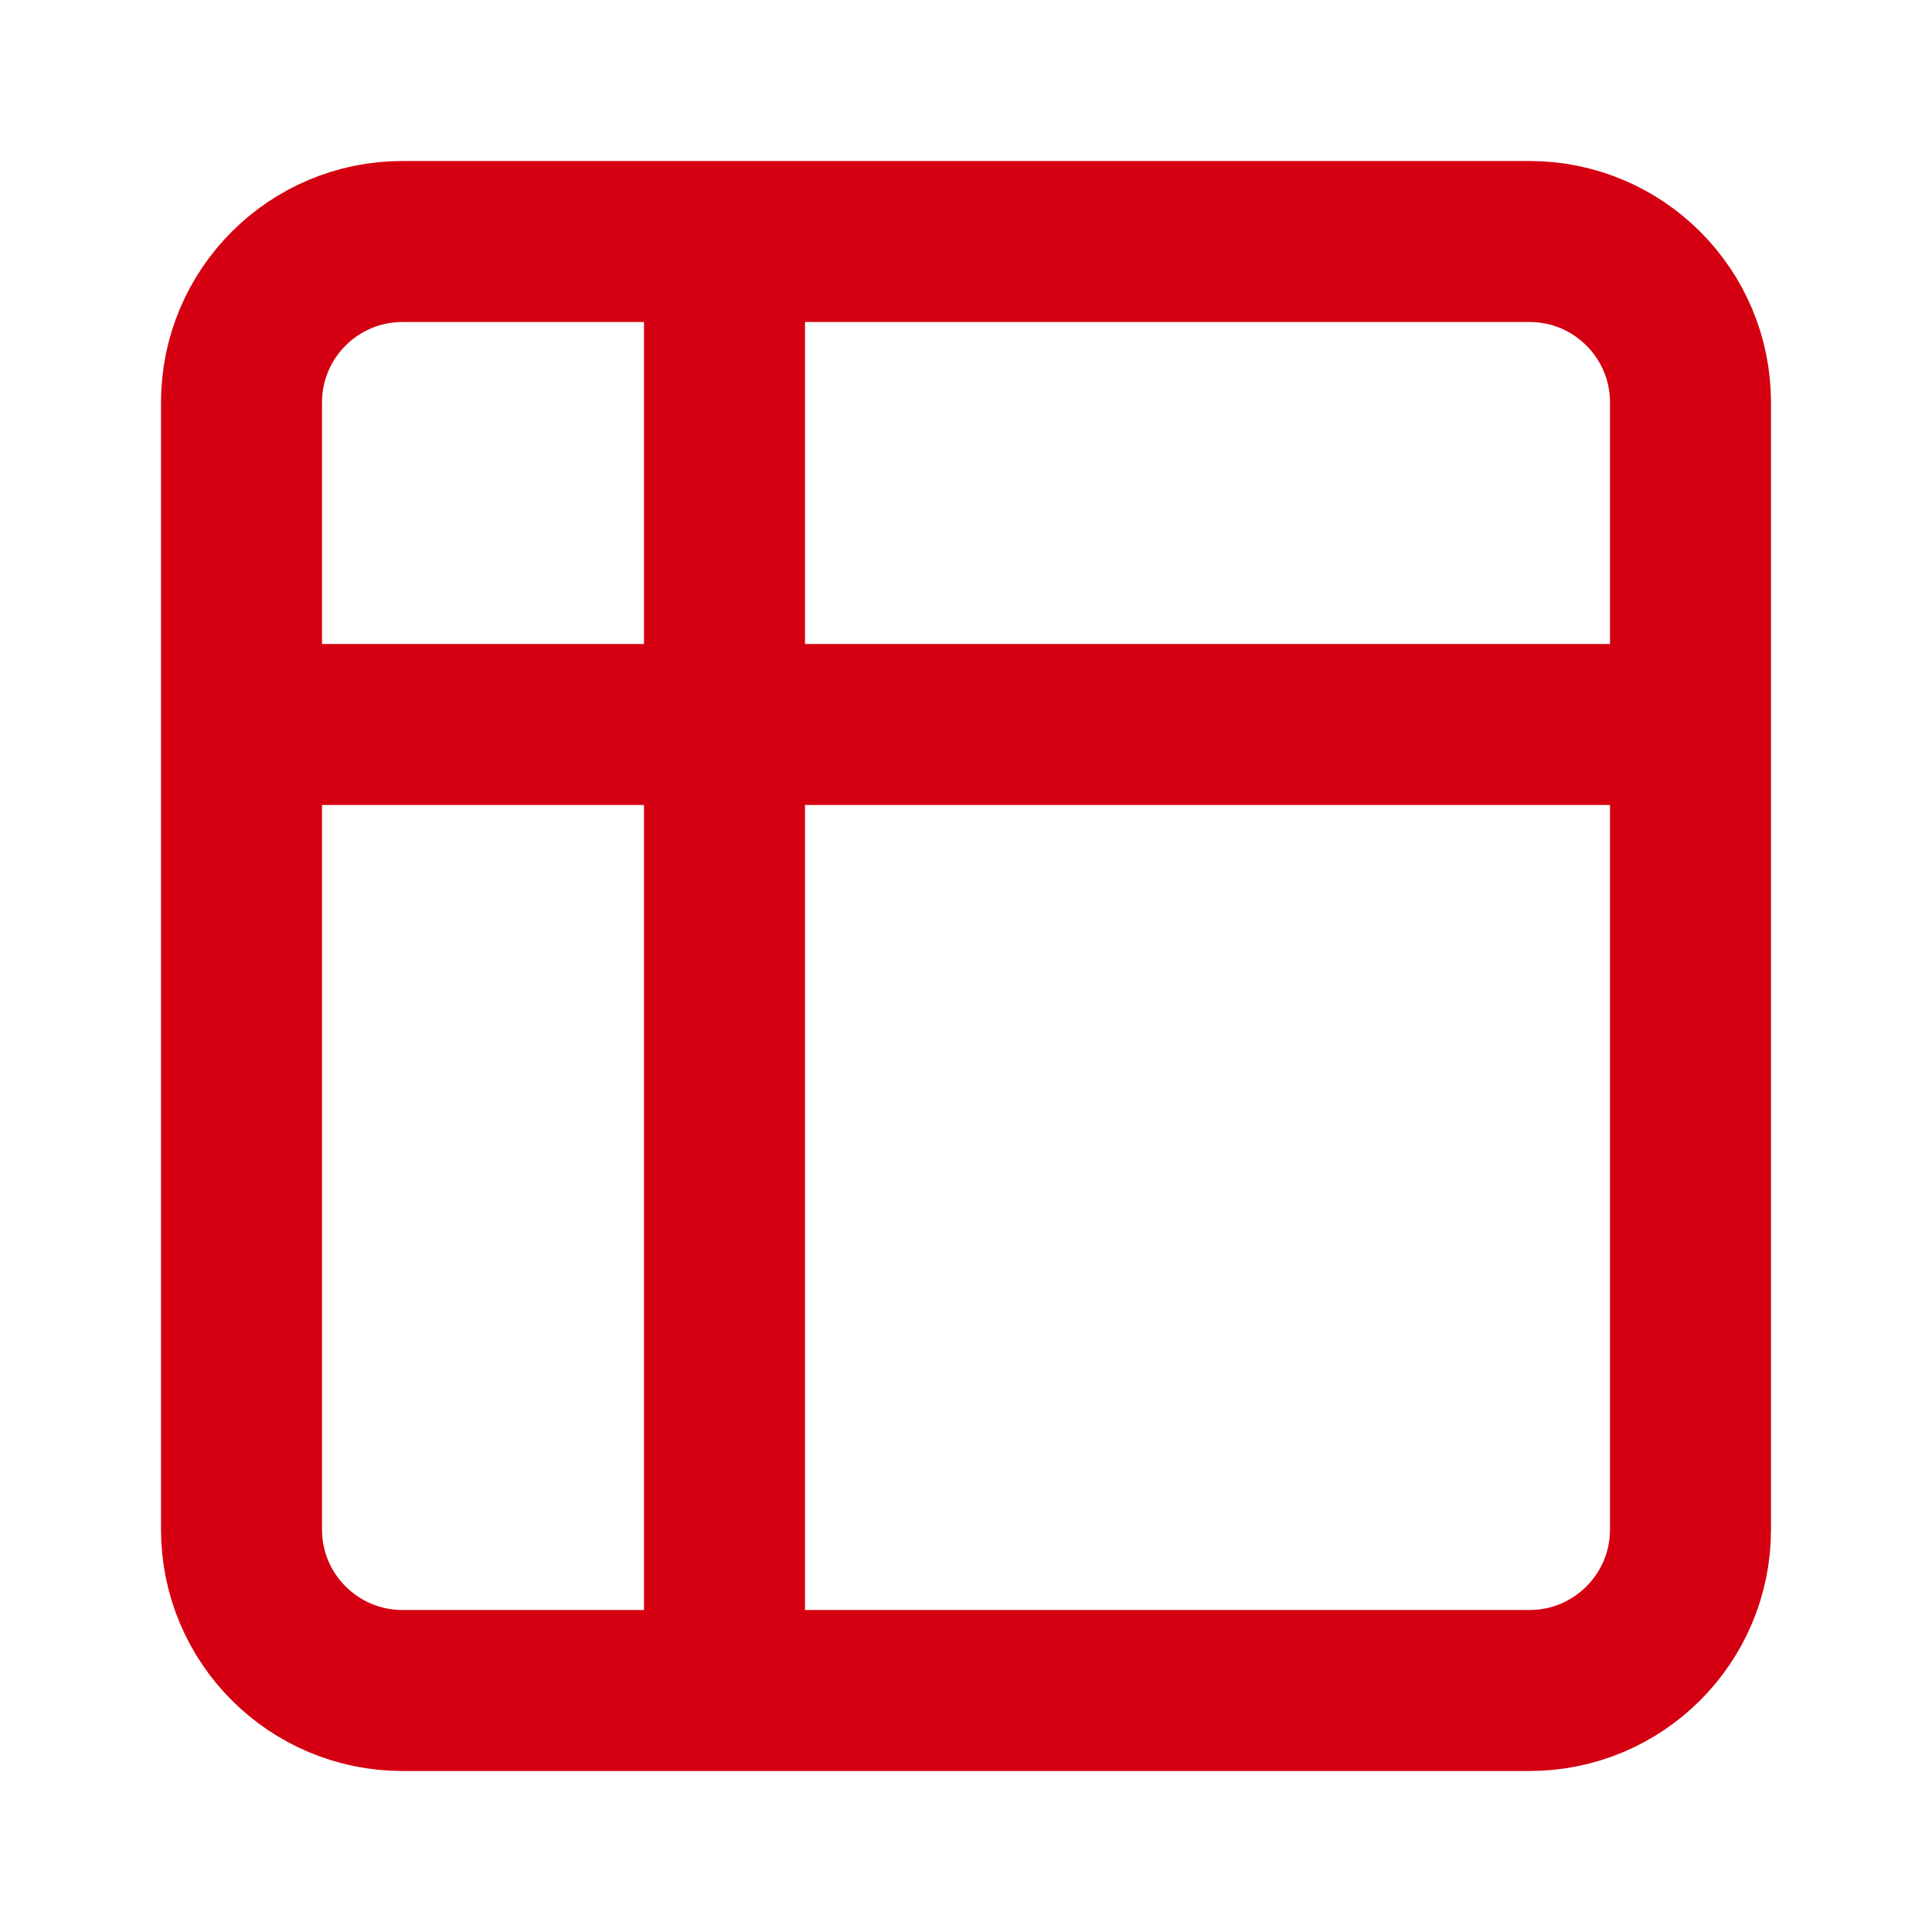
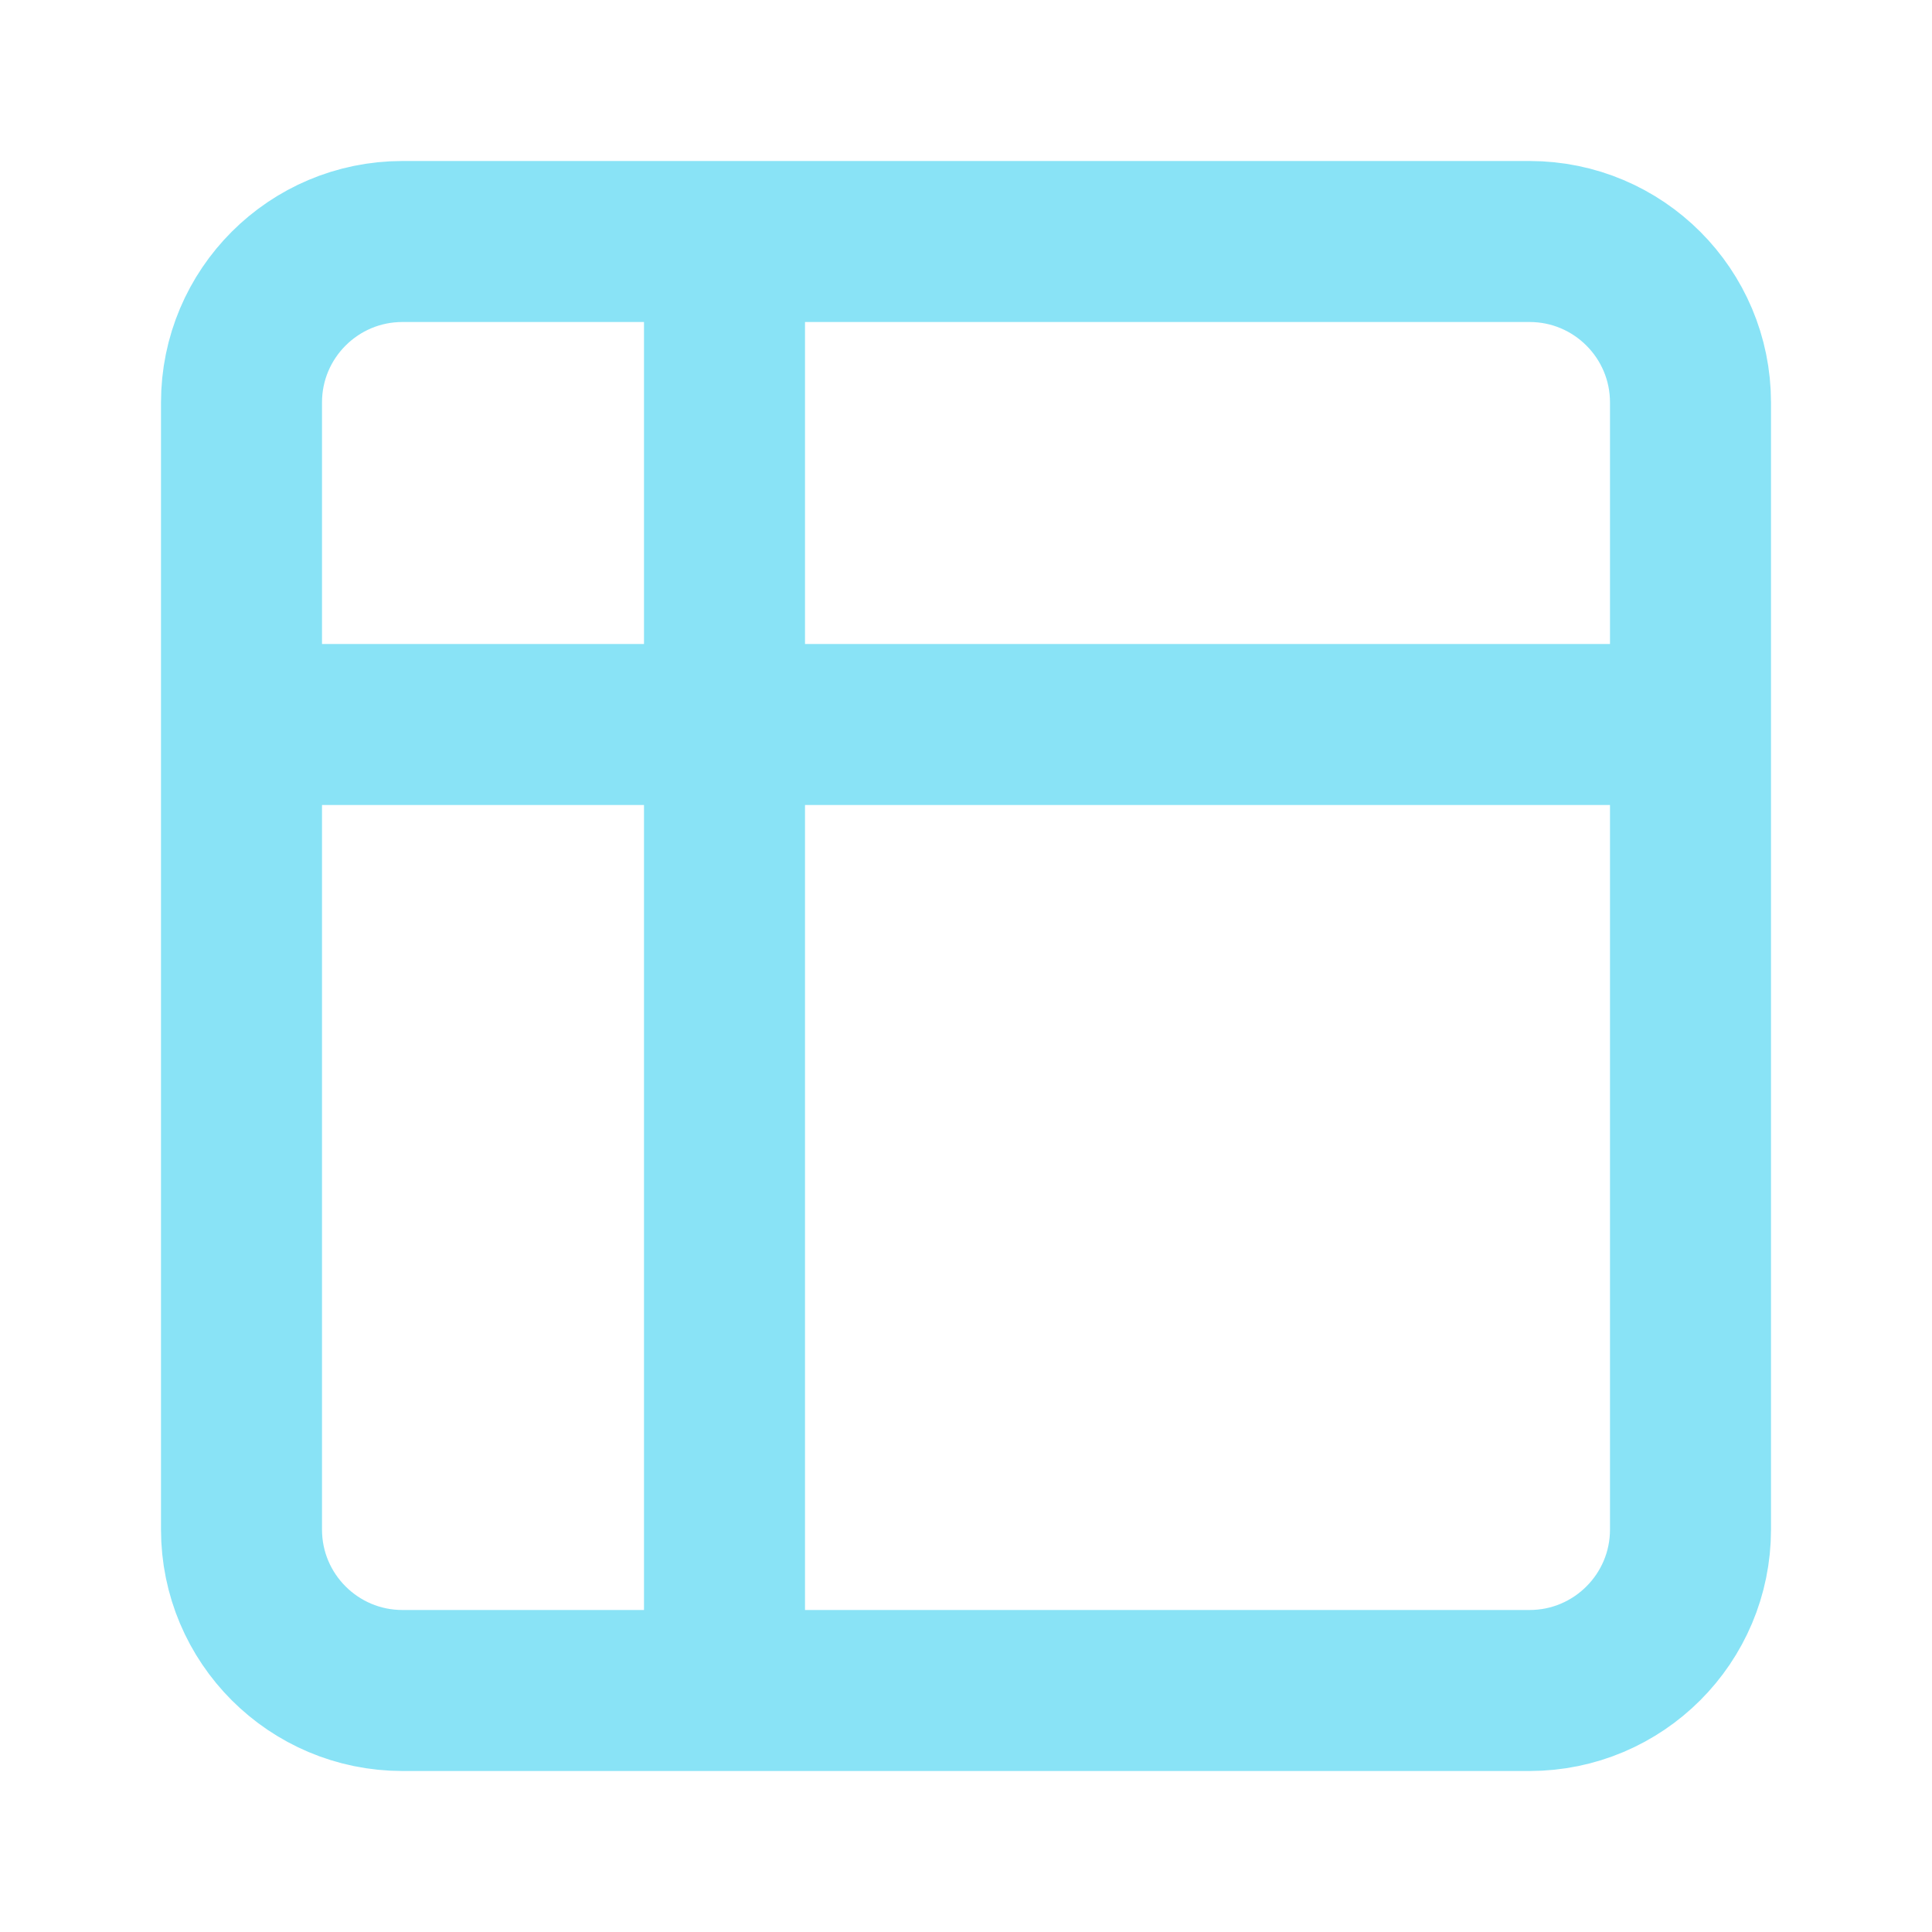
- <svg xmlns="http://www.w3.org/2000/svg" width="100" height="100" viewBox="0 0 24 24" fill="none" stroke="#d40011" stroke-width="2" stroke-linecap="round" stroke-linejoin="round" class="feather feather-table">
+ <svg xmlns="http://www.w3.org/2000/svg" width="100" height="100" viewBox="0 0 24 24" fill="none" stroke="#89e3f6" stroke-width="2" stroke-linecap="round" stroke-linejoin="round" class="feather feather-table">
  <path d="M9 3H5a2 2 0 0 0-2 2v4m6-6h10a2 2 0 0 1 2 2v4M9 3v18m0 0h10a2 2 0 0 0 2-2V9M9 21H5a2 2 0 0 1-2-2V9m0 0h18" />
</svg>
